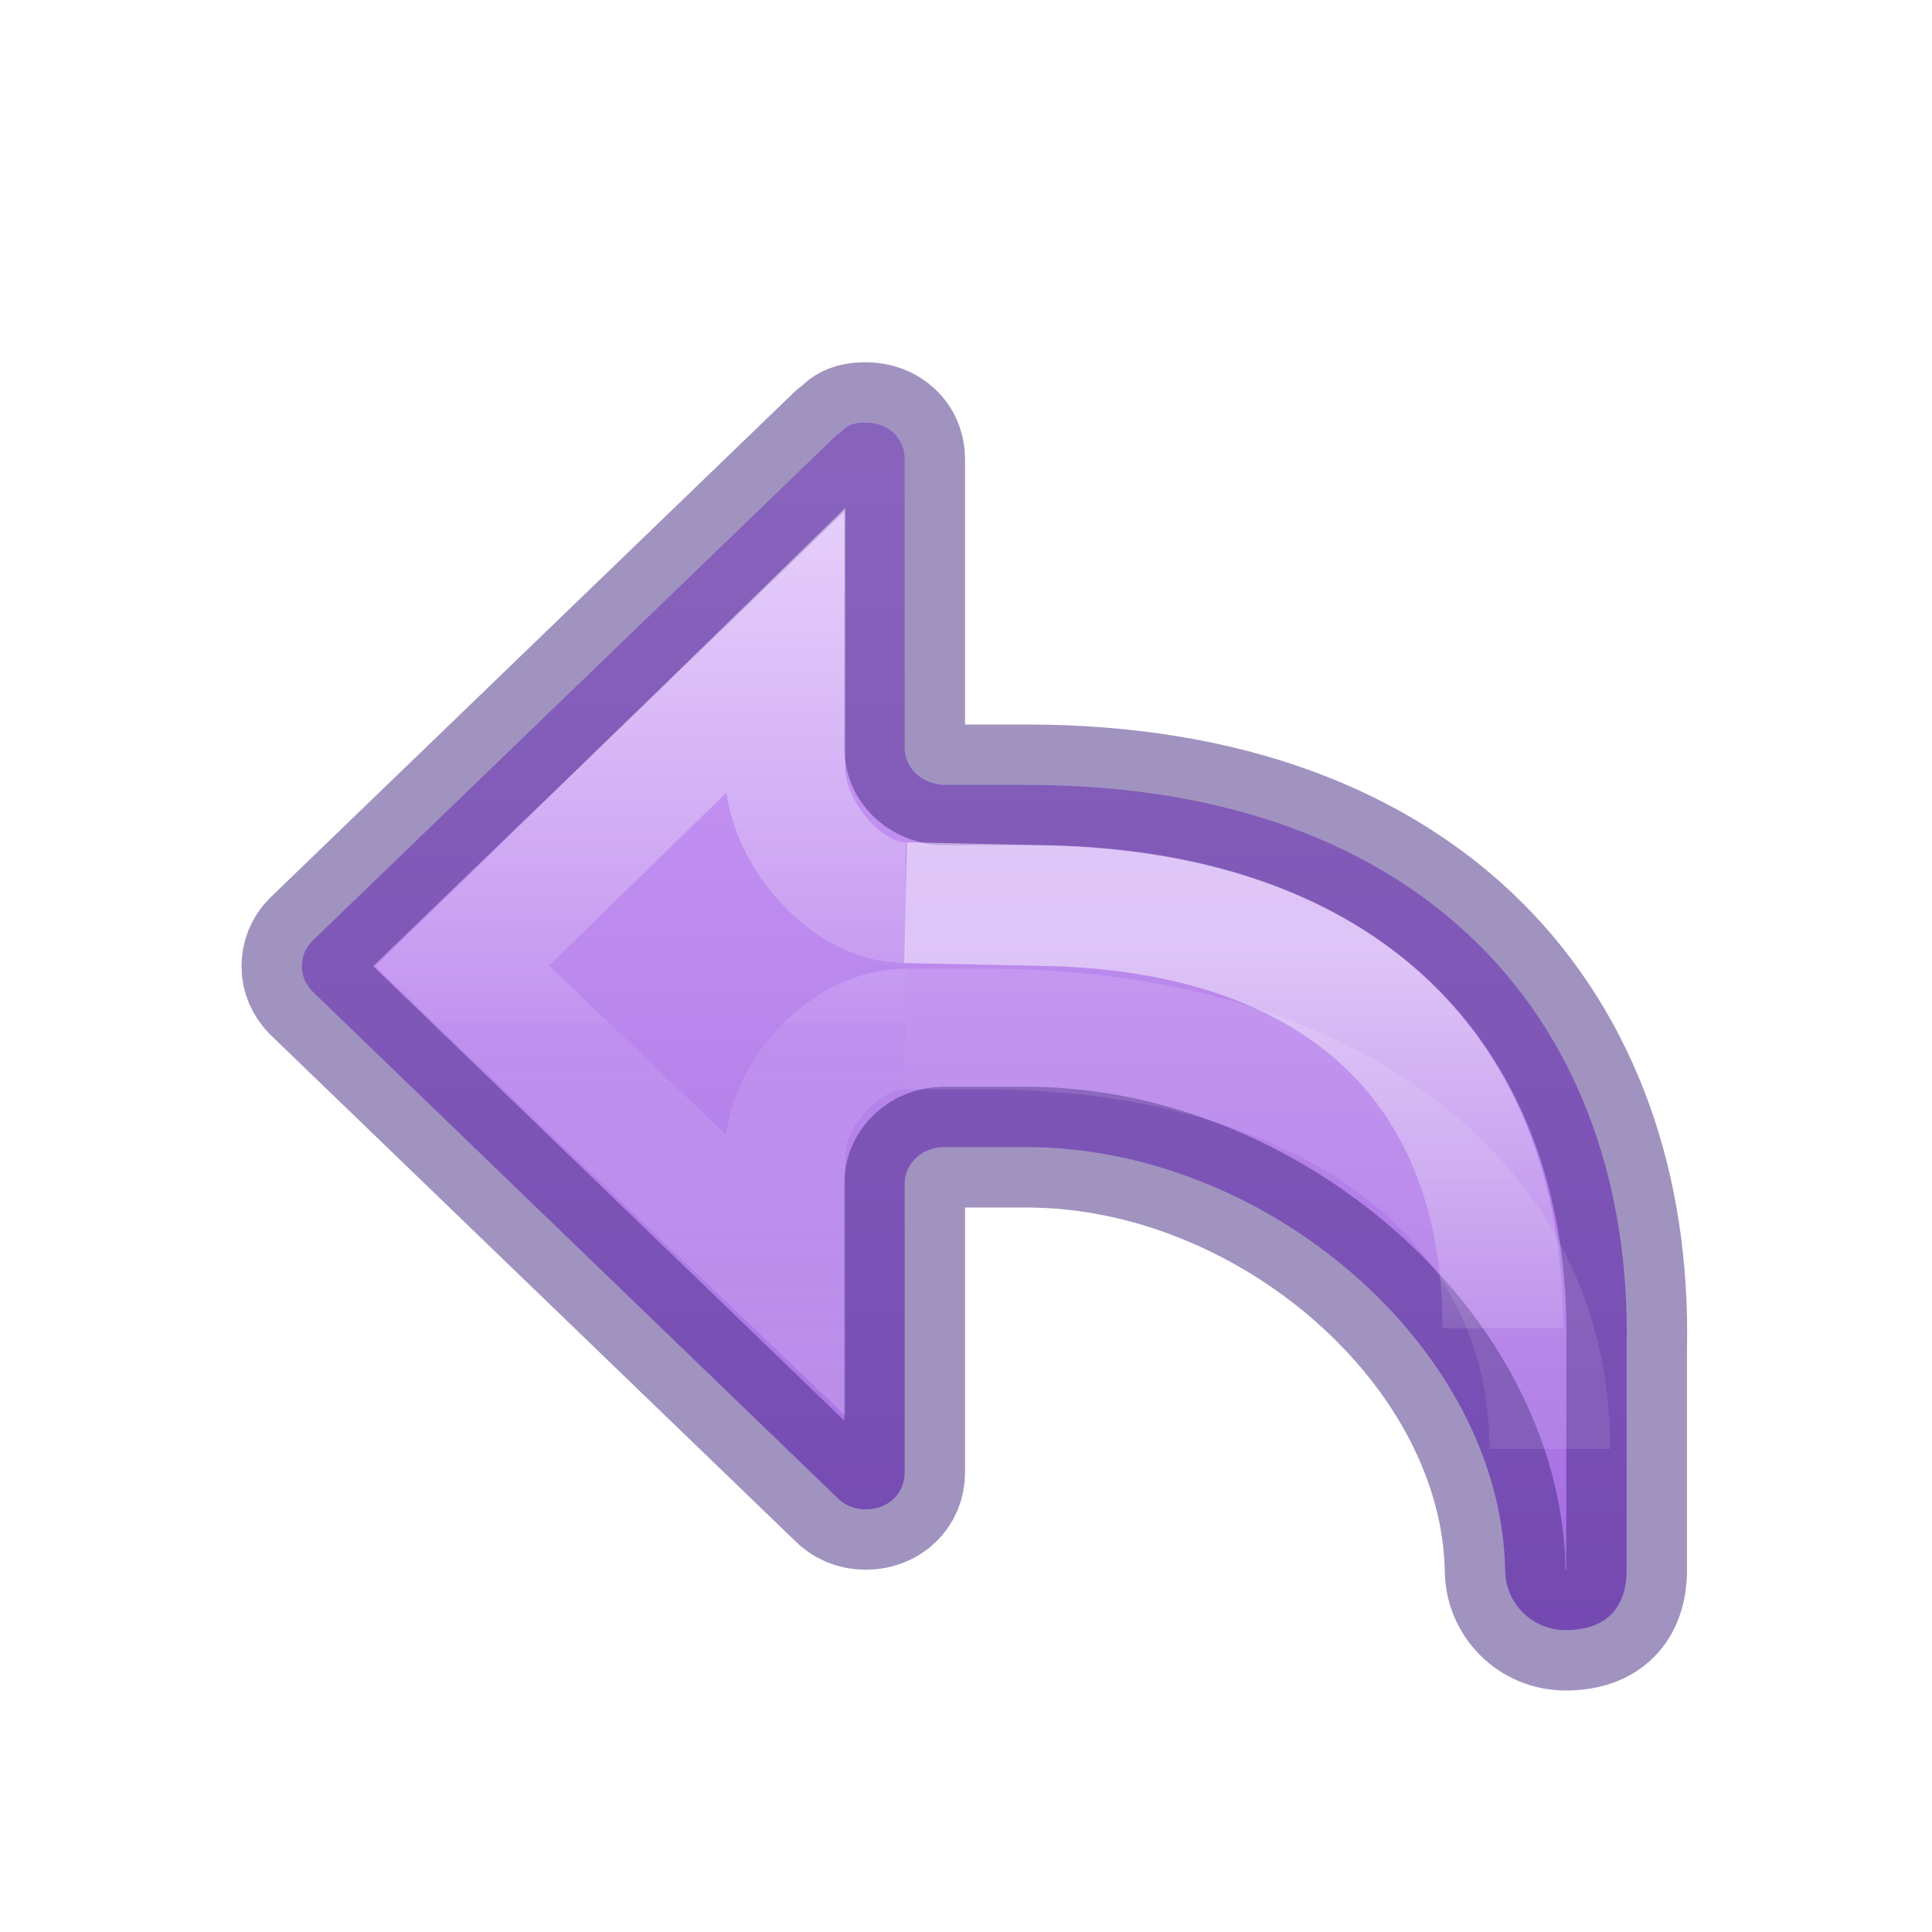
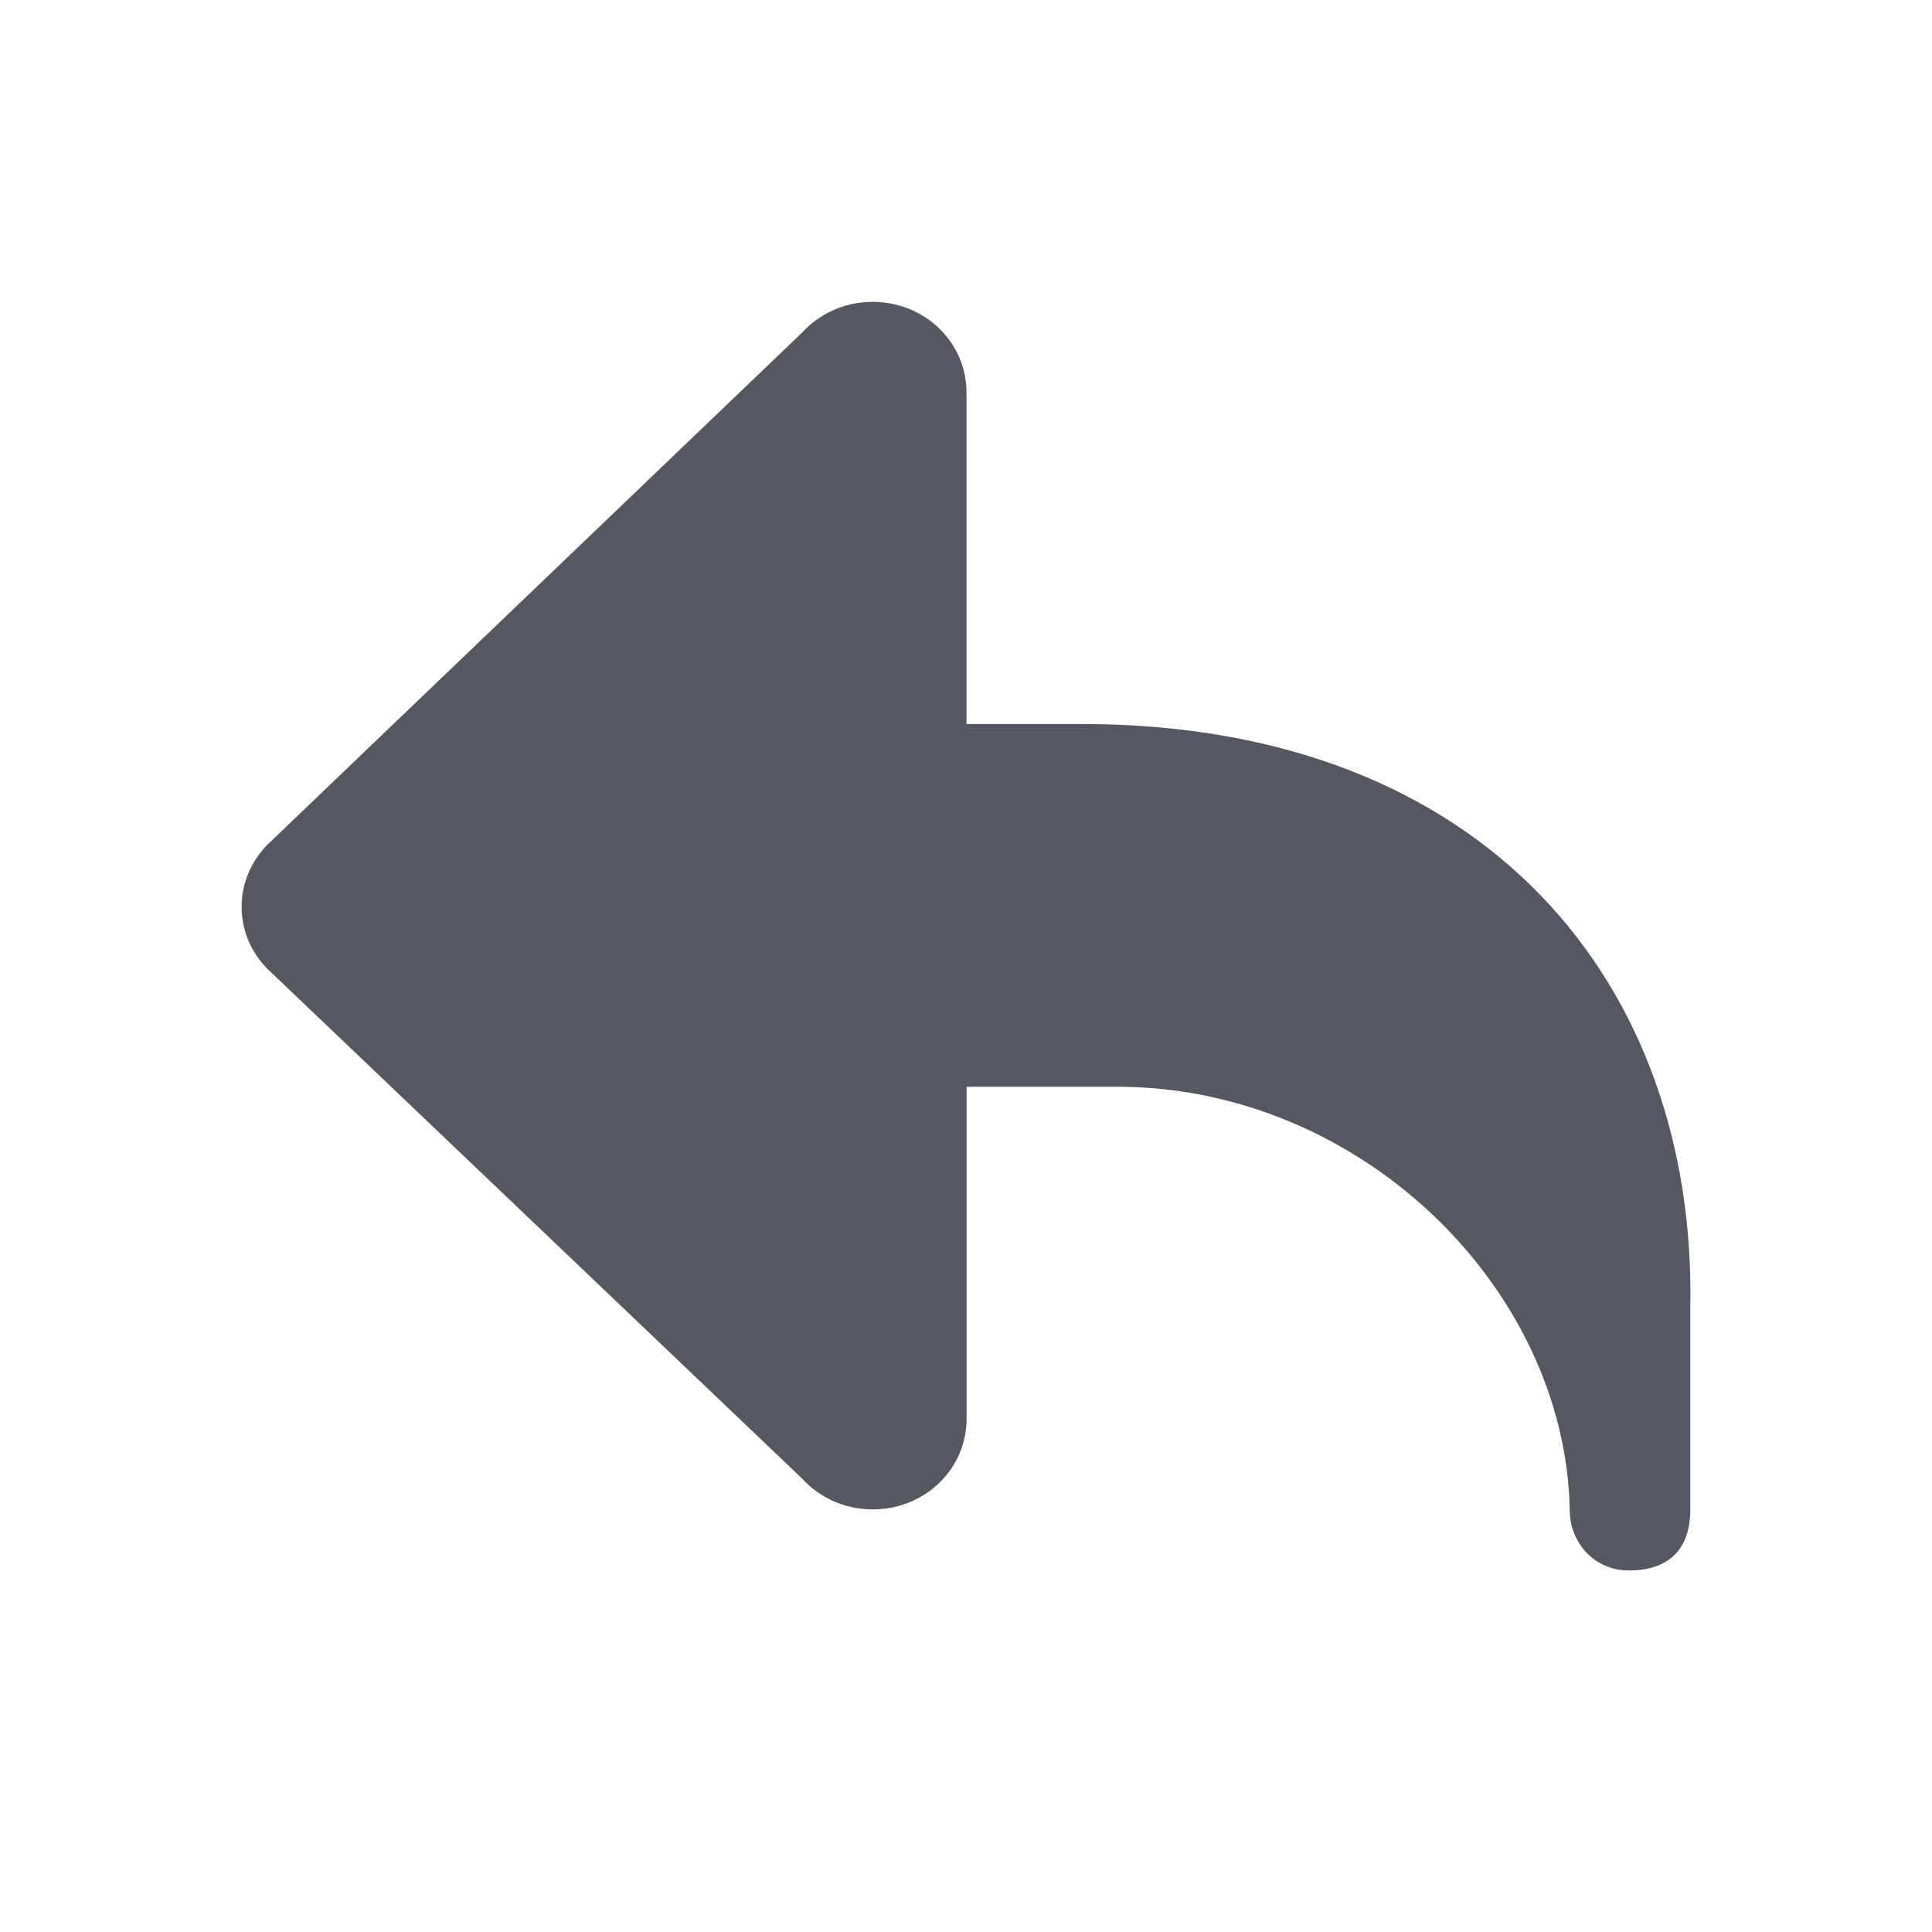
- <svg xmlns="http://www.w3.org/2000/svg" xmlns:xlink="http://www.w3.org/1999/xlink" height="16" width="16" version="1.1" id="svg6">
-   <defs id="defs10">
-     <linearGradient xlink:href="#linearGradient971" id="linearGradient983-3-2" gradientUnits="userSpaceOnUse" gradientTransform="matrix(0.6144129,0,0,0.6111583,8.389033,-9.305476)" x1="-2.521" y1="22.402" x2="-2.521" y2="35.269" />
-     <linearGradient id="linearGradient971">
-       <stop id="stop963" style="stop-color:#ffffff;stop-opacity:1" offset="0" />
-       <stop id="stop965" style="stop-color:#ffffff;stop-opacity:0.235" offset="0.52" />
-       <stop id="stop967" style="stop-color:#ffffff;stop-opacity:0.157" offset="0.52" />
-       <stop id="stop969" style="stop-color:#ffffff;stop-opacity:0.392" offset="1" />
-     </linearGradient>
-     <linearGradient xlink:href="#linearGradient1020" id="linearGradient72" gradientUnits="userSpaceOnUse" gradientTransform="matrix(-0.6115758,0,0,0.6008607,15.02916,1.388771)" x1="12" y1="4" x2="12" y2="19.998" />
-     <linearGradient y2="35.272" x2="5.885" y1="27.314" x1="5.885" gradientTransform="matrix(0.6697593,0,0,0.6666667,4.725141,-10.32707)" gradientUnits="userSpaceOnUse" id="linearGradient1903-0-3" xlink:href="#linearGradient2181" />
-     <linearGradient id="linearGradient2181">
-       <stop id="stop2173" style="stop-color:#ffffff;stop-opacity:1" offset="0" />
-       <stop id="stop2175" style="stop-color:#ffffff;stop-opacity:0.235" offset="0.589" />
-       <stop id="stop2177" style="stop-color:#ffffff;stop-opacity:0.157" offset="1" />
-       <stop id="stop2179" style="stop-color:#ffffff;stop-opacity:0.392" offset="1" />
-     </linearGradient>
-     <linearGradient xlink:href="#linearGradient50" id="linearGradient1903-5" gradientUnits="userSpaceOnUse" gradientTransform="matrix(0.6697593,0,0,0.6666667,4.225137,-11.26132)" x1="5.885" y1="20.383" x2="5.885" y2="38.172" />
-     <linearGradient id="linearGradient50">
-       <stop offset="0" style="stop-color:#ffffff;stop-opacity:1" id="stop42" />
-       <stop offset="0.501" style="stop-color:#ffffff;stop-opacity:0.235" id="stop44" />
-       <stop offset="1" style="stop-color:#ffffff;stop-opacity:0.157" id="stop46" />
-       <stop offset="1" style="stop-color:#ffffff;stop-opacity:0.392" id="stop48" />
-     </linearGradient>
-     <linearGradient id="linearGradient1020">
-       <stop style="stop-color:#cd9ef7;stop-opacity:1" offset="0" id="stop1016" />
-       <stop style="stop-color:#a56de2;stop-opacity:1" offset="1" id="stop1018" />
-     </linearGradient>
-   </defs>
-   <path id="path873-5-5" style="font-variation-settings:normal;vector-effect:none;fill:url(#linearGradient72);fill-opacity:1;stroke:#452981;stroke-width:1;stroke-linecap:round;stroke-linejoin:round;stroke-miterlimit:4;stroke-dasharray:none;stroke-dashoffset:0;stroke-opacity:0.502;stop-color:#000000" d="M 7.17,3.5 C 6.985,3.5 6.991,3.576 6.928,3.604 L 2.588,7.791 C 2.532,7.846 2.5,7.921 2.5,8.002 c 0,0.081 0.032,0.151 0.088,0.209 L 6.928,12.398 C 6.987,12.461 7.071,12.5 7.17,12.5 c 0.185,0 0.322,-0.13 0.322,-0.305 V 9.799 C 7.492,9.636 7.638,9.5 7.816,9.5 H 8.5 c 2,0 3.928,1.667 3.965,3.5 0,0.277 0.223,0.5 0.5,0.5 0.331,0 0.506,-0.177 0.506,-0.5 V 11.166 C 13.527,8.499 11.833,6.5 8.5,6.5 H 7.785 V 6.496 C 7.621,6.481 7.492,6.35 7.492,6.197 V 3.801 C 7.492,3.626 7.354,3.5 7.17,3.5 Z" />
-   <path d="m 7.5,8.522 c -0.506,1.637e-4 -1,0.545 -1,1.051 V 10.554 L 3.827,8 6.5,5.394 v 0.975 c 1.639e-4,0.506 0.494,1.107 1,1.107" style="font-variation-settings:normal;opacity:0.5;vector-effect:none;fill:none;fill-opacity:1;stroke:url(#linearGradient983-3-2);stroke-width:1;stroke-linecap:butt;stroke-linejoin:miter;stroke-miterlimit:4;stroke-dasharray:none;stroke-dashoffset:0;stroke-opacity:1;marker:none;marker-start:none;marker-mid:none;marker-end:none;stop-color:#000000" id="path873-5-5-2-6-1" />
-   <path id="rect1082-96-8" style="font-variation-settings:normal;opacity:0.5;vector-effect:none;fill:none;fill-opacity:1;stroke:url(#linearGradient1903-5);stroke-width:1;stroke-linecap:butt;stroke-linejoin:miter;stroke-miterlimit:4;stroke-dasharray:none;stroke-dashoffset:0;stroke-opacity:1;marker:none;marker-start:none;marker-mid:none;marker-end:none;stop-color:#000000" d="M 7.5,8.522 H 8.167 C 10.833,8.522 12.835,9.819 12.835,12" />
-   <path d="m 12.446,11 c 0,-2.229 -1.446,-3.452 -3.779,-3.5 L 7.5,7.476" style="font-variation-settings:normal;opacity:0.5;vector-effect:none;fill:none;fill-opacity:1;stroke:url(#linearGradient1903-0-3);stroke-width:1;stroke-linecap:butt;stroke-linejoin:miter;stroke-miterlimit:4;stroke-dasharray:none;stroke-dashoffset:0;stroke-opacity:1;marker:none;marker-start:none;marker-mid:none;marker-end:none;stop-color:#000000" id="rect1082-96-4-7" />
+ <svg xmlns="http://www.w3.org/2000/svg" id="svg6" version="1.1" width="16" height="16">
+   <defs id="defs10" />
+   <path id="path873-5" style="opacity:1;fill:#555761;stroke:none;stroke-width:4;stroke-linecap:round;stroke-linejoin:round;stop-color:#000000" d="m 7.227,2.5 c 0.431,0 0.777,0.334 0.777,0.75 v 2.746 h 0.953 c 3.361,0 5.097,2.17 5.041,4.84 v 1.668 c 0,0.324 -0.176,0.502 -0.51,0.502 -0.279,0 -0.488,-0.225 -0.488,-0.502 C 12.964,10.668 11.267,9 9.251,9 H 8.005 v 2.75 c 0,0.416 -0.346,0.75 -0.777,0.75 -0.232,0 -0.44,-0.097 -0.582,-0.252 L 2.214,8.023 C 2.082,7.889 2.001,7.709 2.001,7.51 c 0,-0.199 0.081,-0.379 0.213,-0.514 L 6.645,2.752 C 6.788,2.597 6.995,2.5 7.227,2.5 Z" />
</svg>
